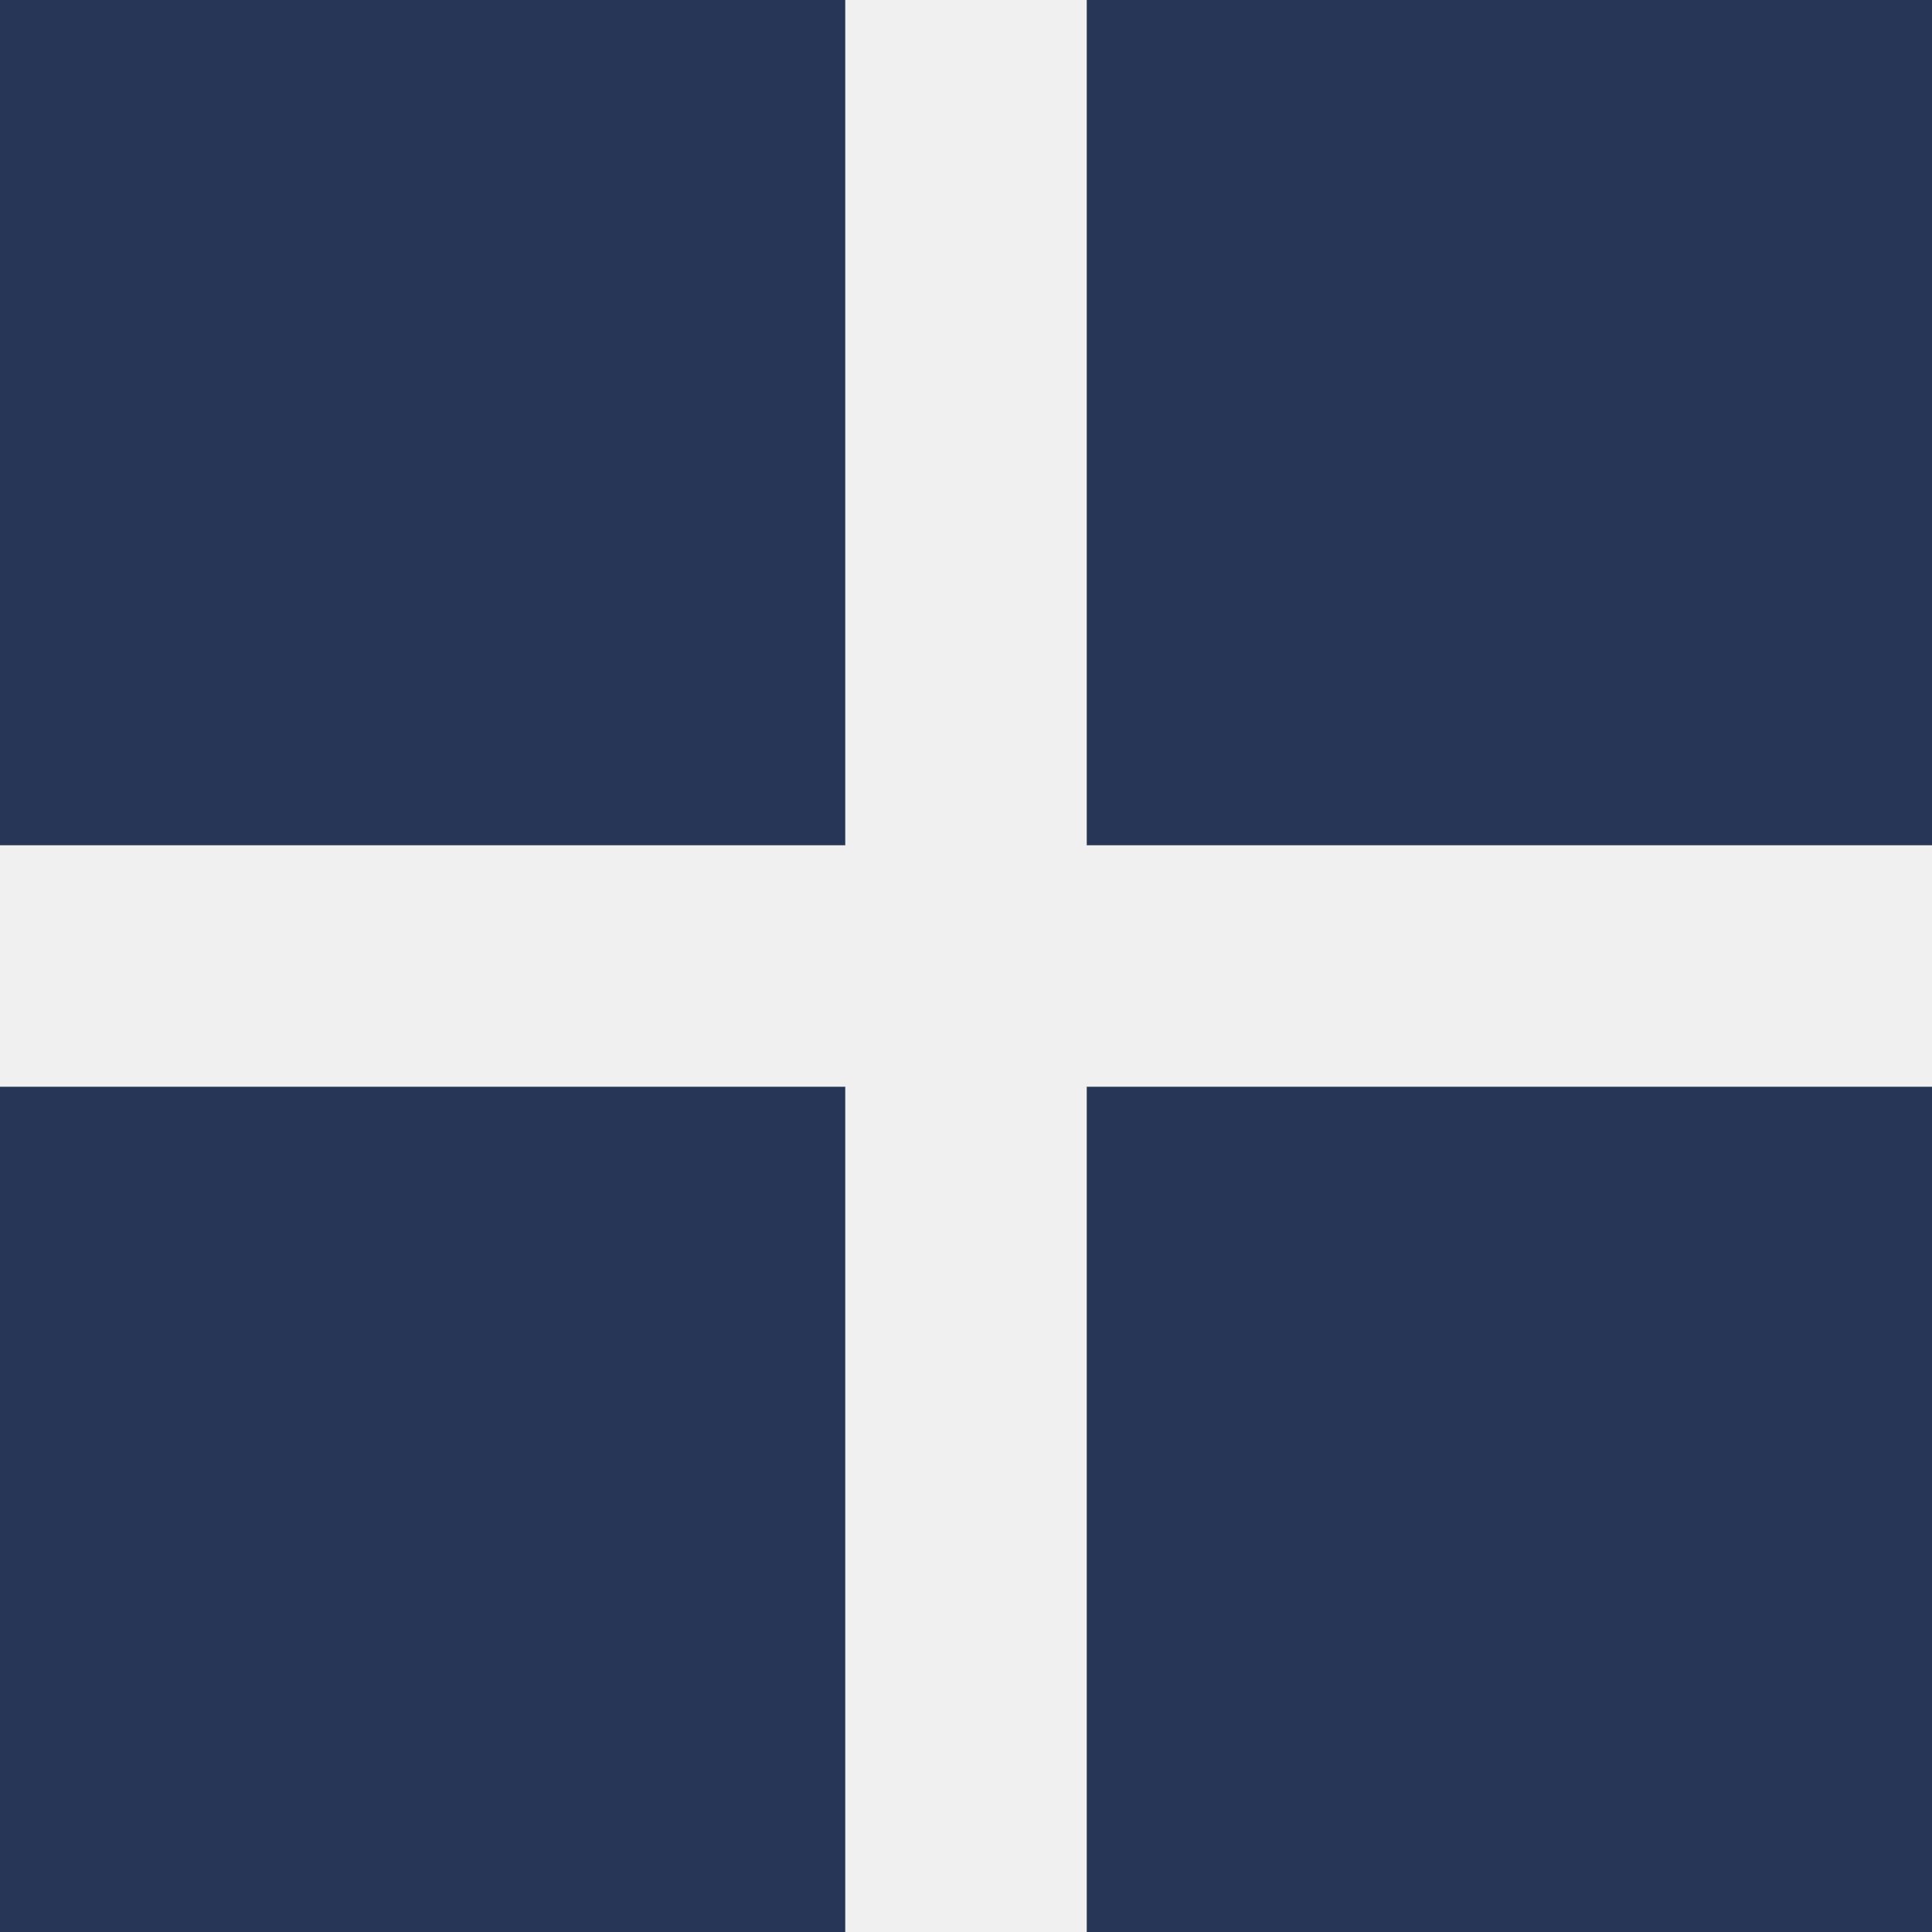
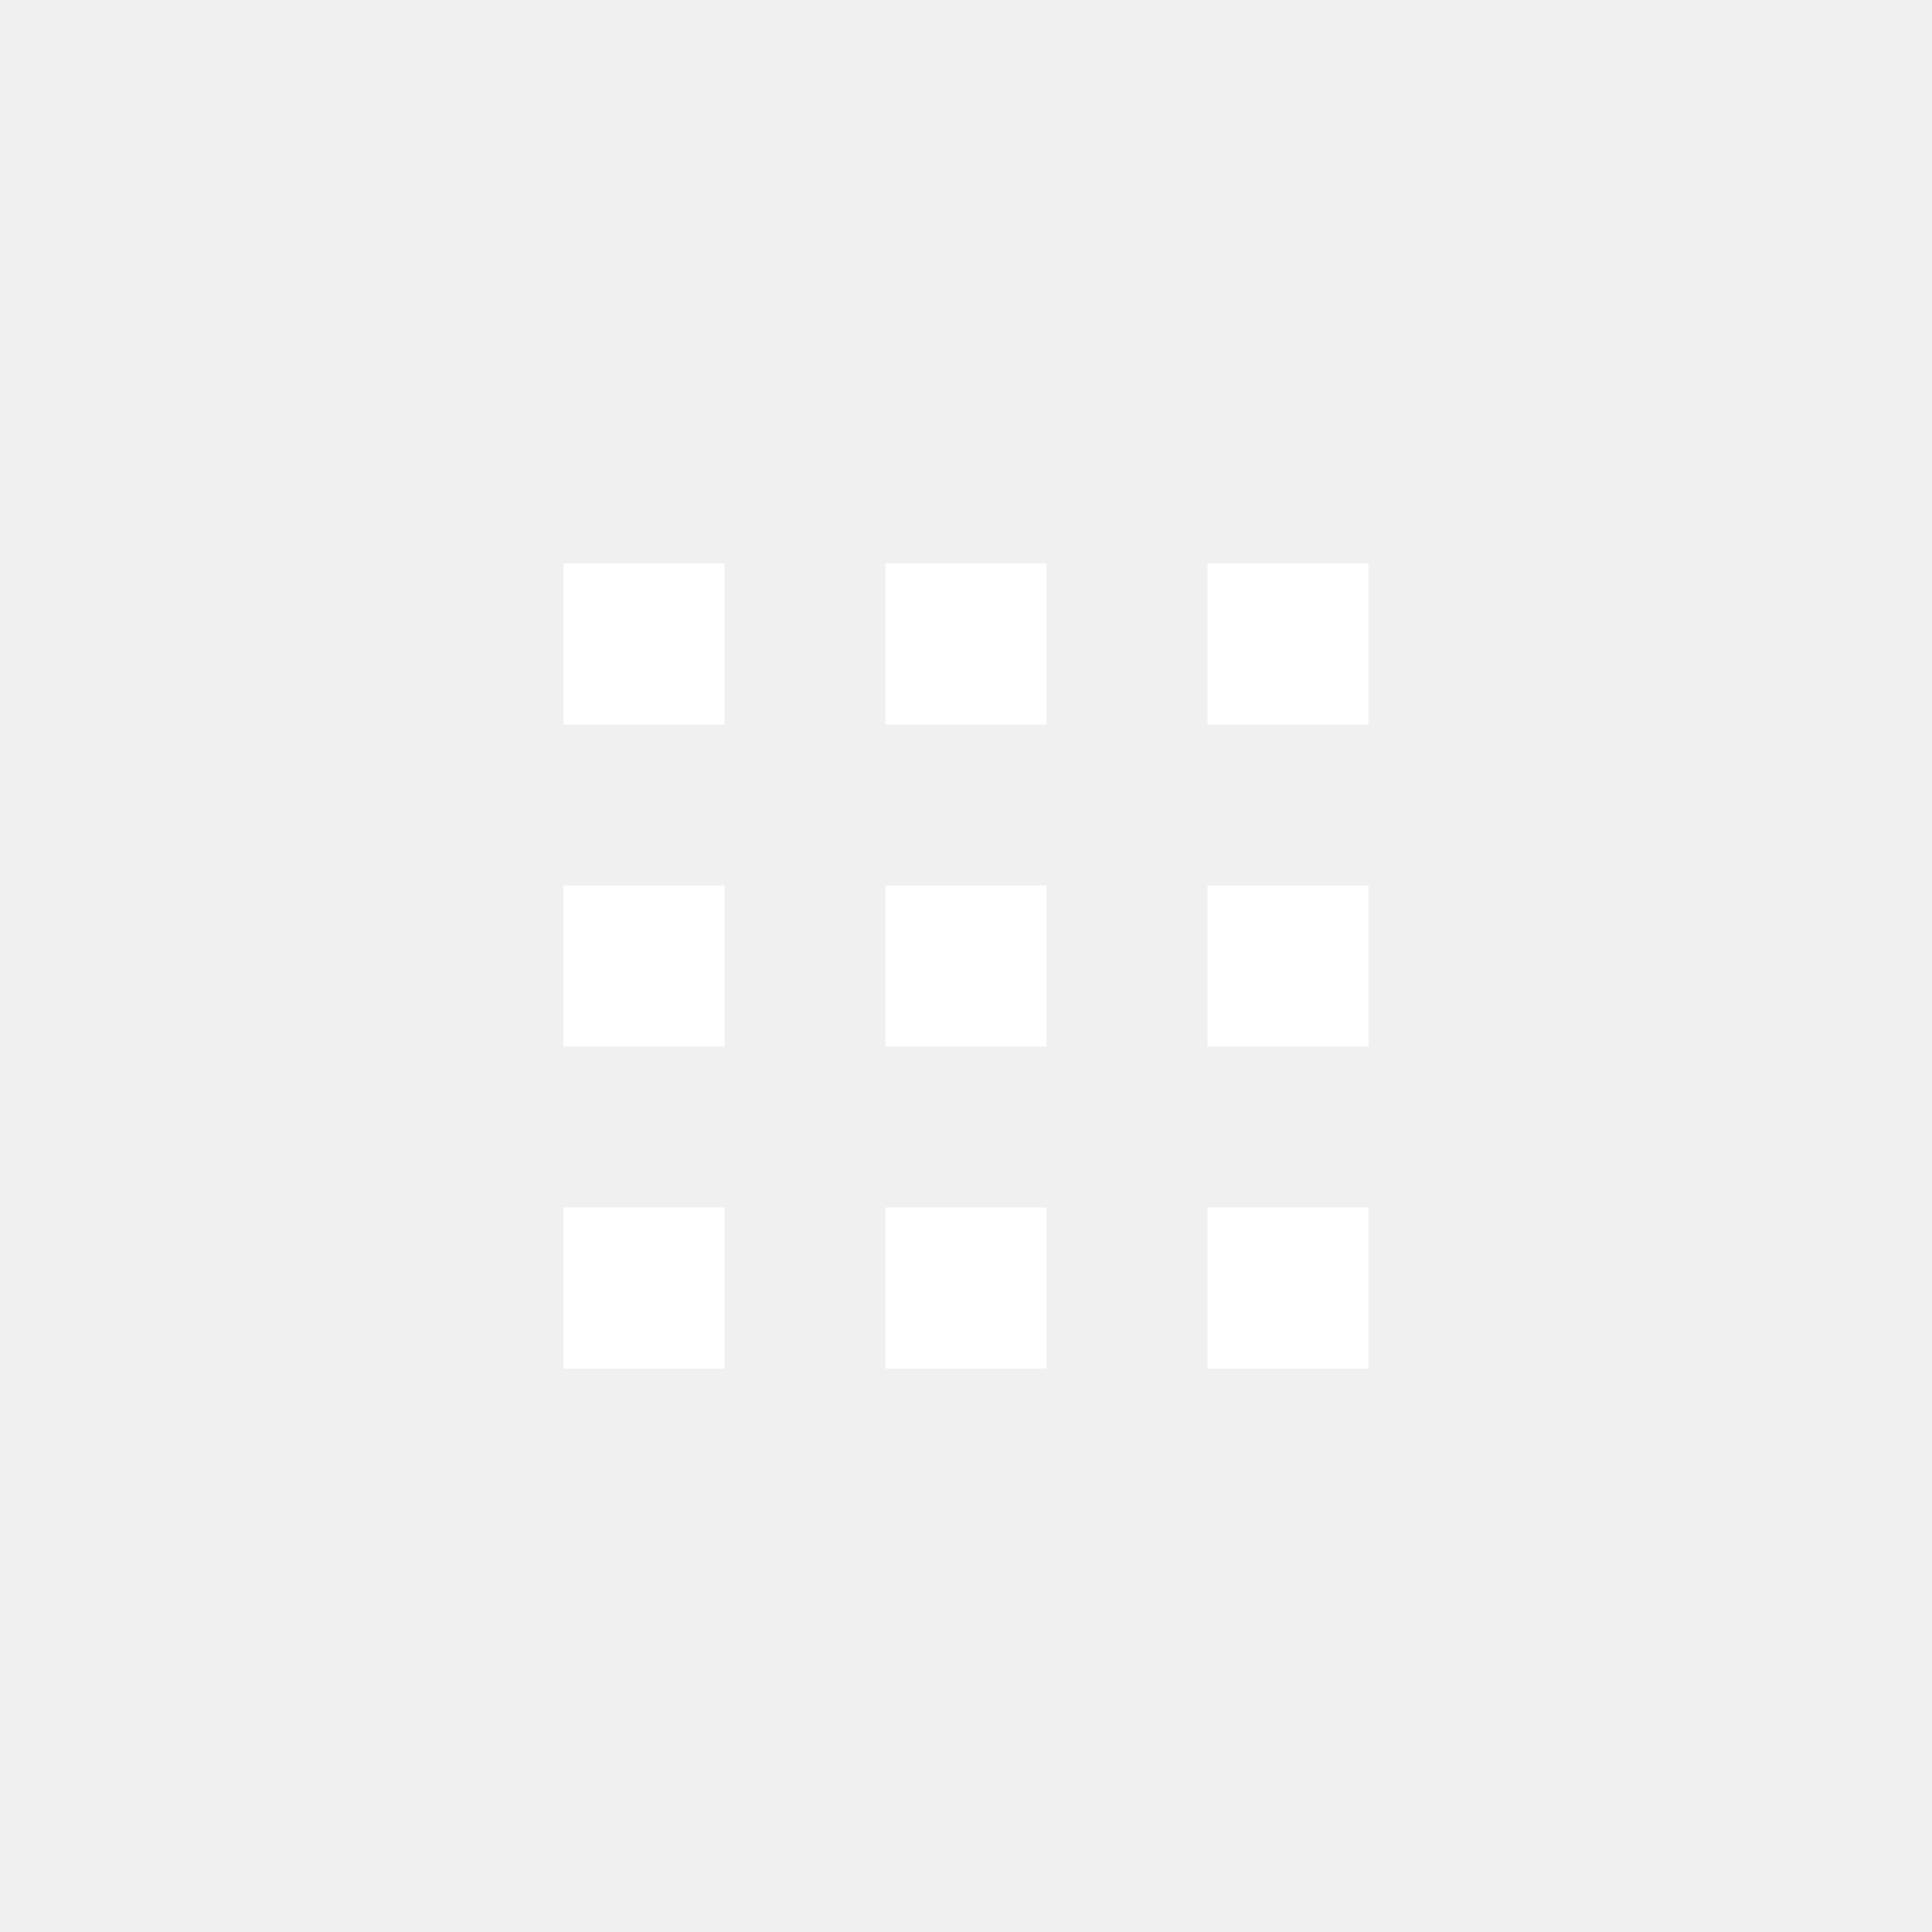
- <svg xmlns="http://www.w3.org/2000/svg" width="16px" height="16px" viewBox="0 0 16 16" version="1.1">
-   <defs />
-   <g id="reCreate" stroke="none" stroke-width="1" fill="none" fill-rule="evenodd">
-     <g id="blockView" transform="translate(-781, -392)">
-       <g id="Group-5" transform="translate(325, 128)">
-         <g id="Group-3" transform="translate(8, 248)">
-           <g id="optionSelect" transform="translate(177, 0)">
-             <g id="iconOption" transform="translate(255, 0)">
-               <g id="icon" transform="translate(10, 10)">
-                 <g id="ic_dashboard_black_18px" transform="translate(2, 2)">
-                   <polygon id="Shape" points="0 0 24 0 24 24 0 24" />
-                   <path d="M4,11 L11,11 L11,4 L4,4 L4,11 Z M4,20 L11,20 L11,13 L4,13 L4,20 Z M13,20 L20,20 L20,13 L13,13 L13,20 Z M13,4 L13,11 L20,11 L20,4 L13,4 Z" id="Shape" fill="#273656" fill-rule="nonzero" />
-                 </g>
-               </g>
-             </g>
-           </g>
-         </g>
-       </g>
+ <svg xmlns="http://www.w3.org/2000/svg" width="24px" height="24px" viewBox="0 0 24 24" version="1.1">
+   <g id="EXPERIMENTS" stroke="none" stroke-width="1" fill="none" fill-rule="evenodd">
+     <g id="baseline-view_column-24px">
+       <polygon id="Shape" points="0 0 24 0 24 24 0 24" />
+       <path d="M11,9 L13,9 L13,7 L11,7 L11,9 Z M11,13 L13,13 L13,11 L11,11 L11,13 Z M11,17 L13,17 L13,15 L11,15 L11,17 Z M7,9 L9,9 L9,7 L7,7 L7,9 Z M7,13 L9,13 L9,11 L7,11 L7,13 Z M7,17 L9,17 L9,15 L7,15 L7,17 Z M15,7 L15,9 L17,9 L17,7 L15,7 Z M15,11 L15,13 L17,13 L17,11 L15,11 Z M15,15 L15,17 L17,17 L17,15 L15,15 Z" id="Shape" fill="#FFFFFF" fill-rule="nonzero" />
    </g>
  </g>
</svg>
